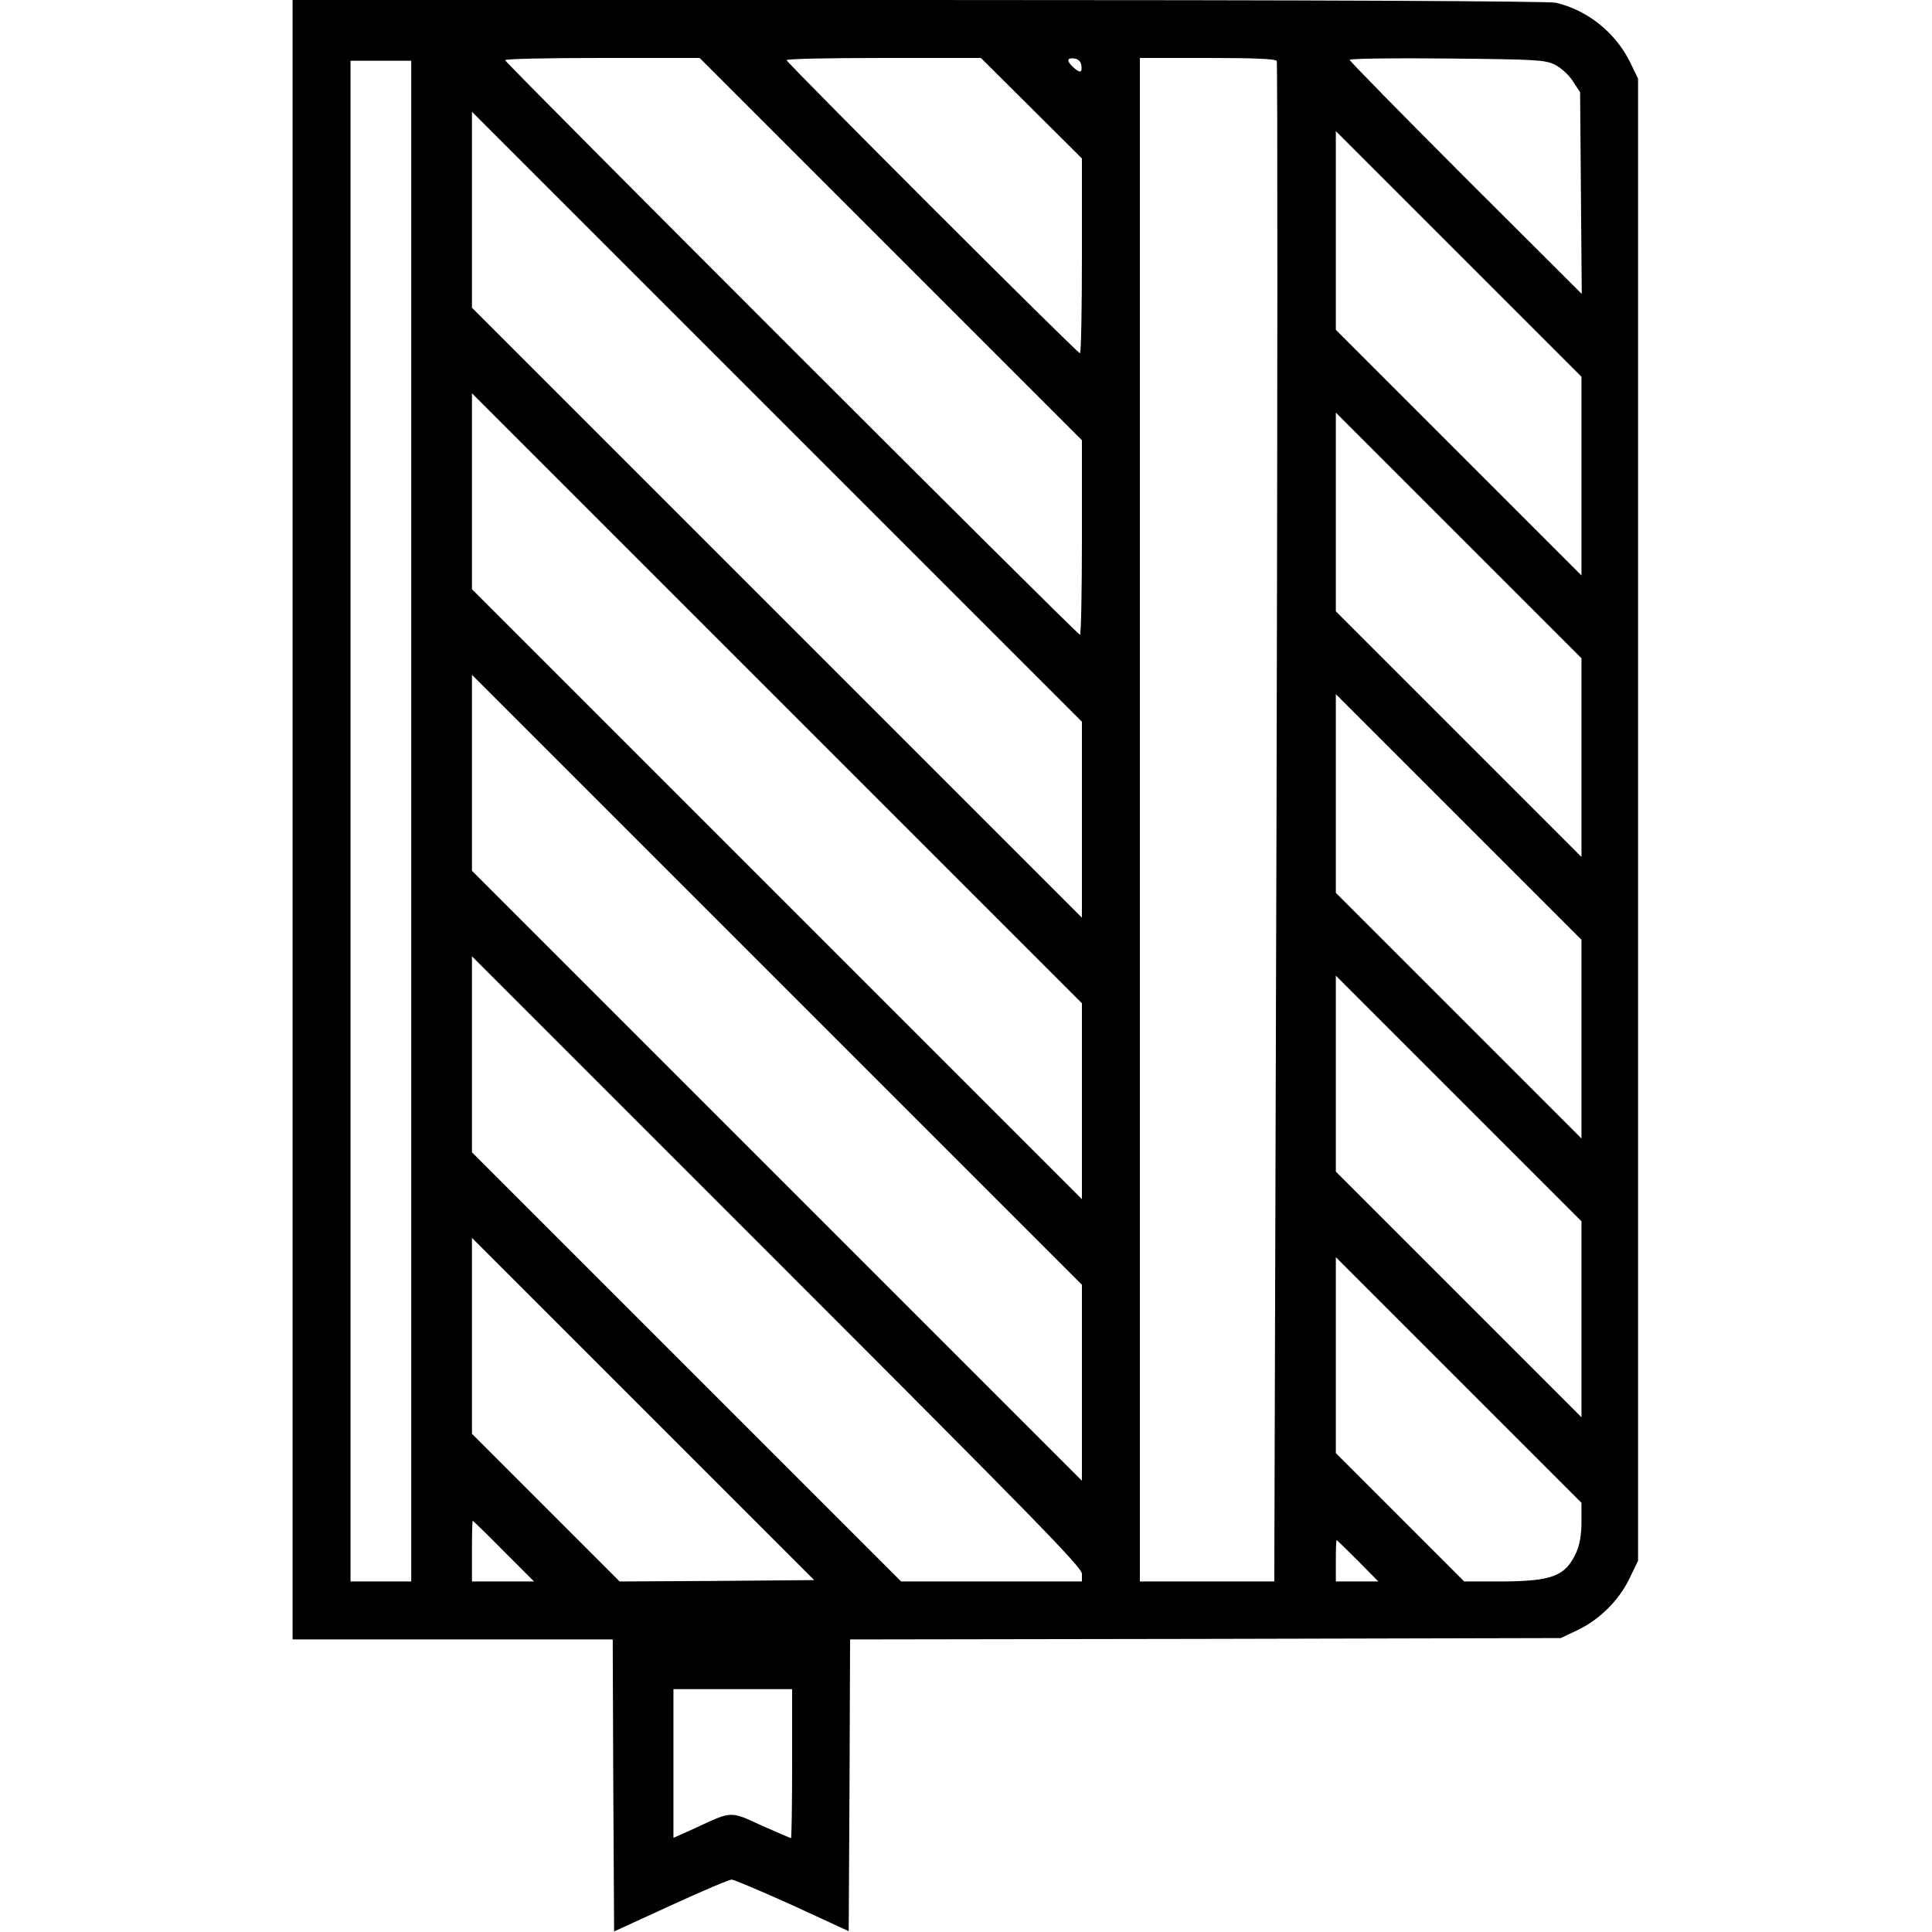
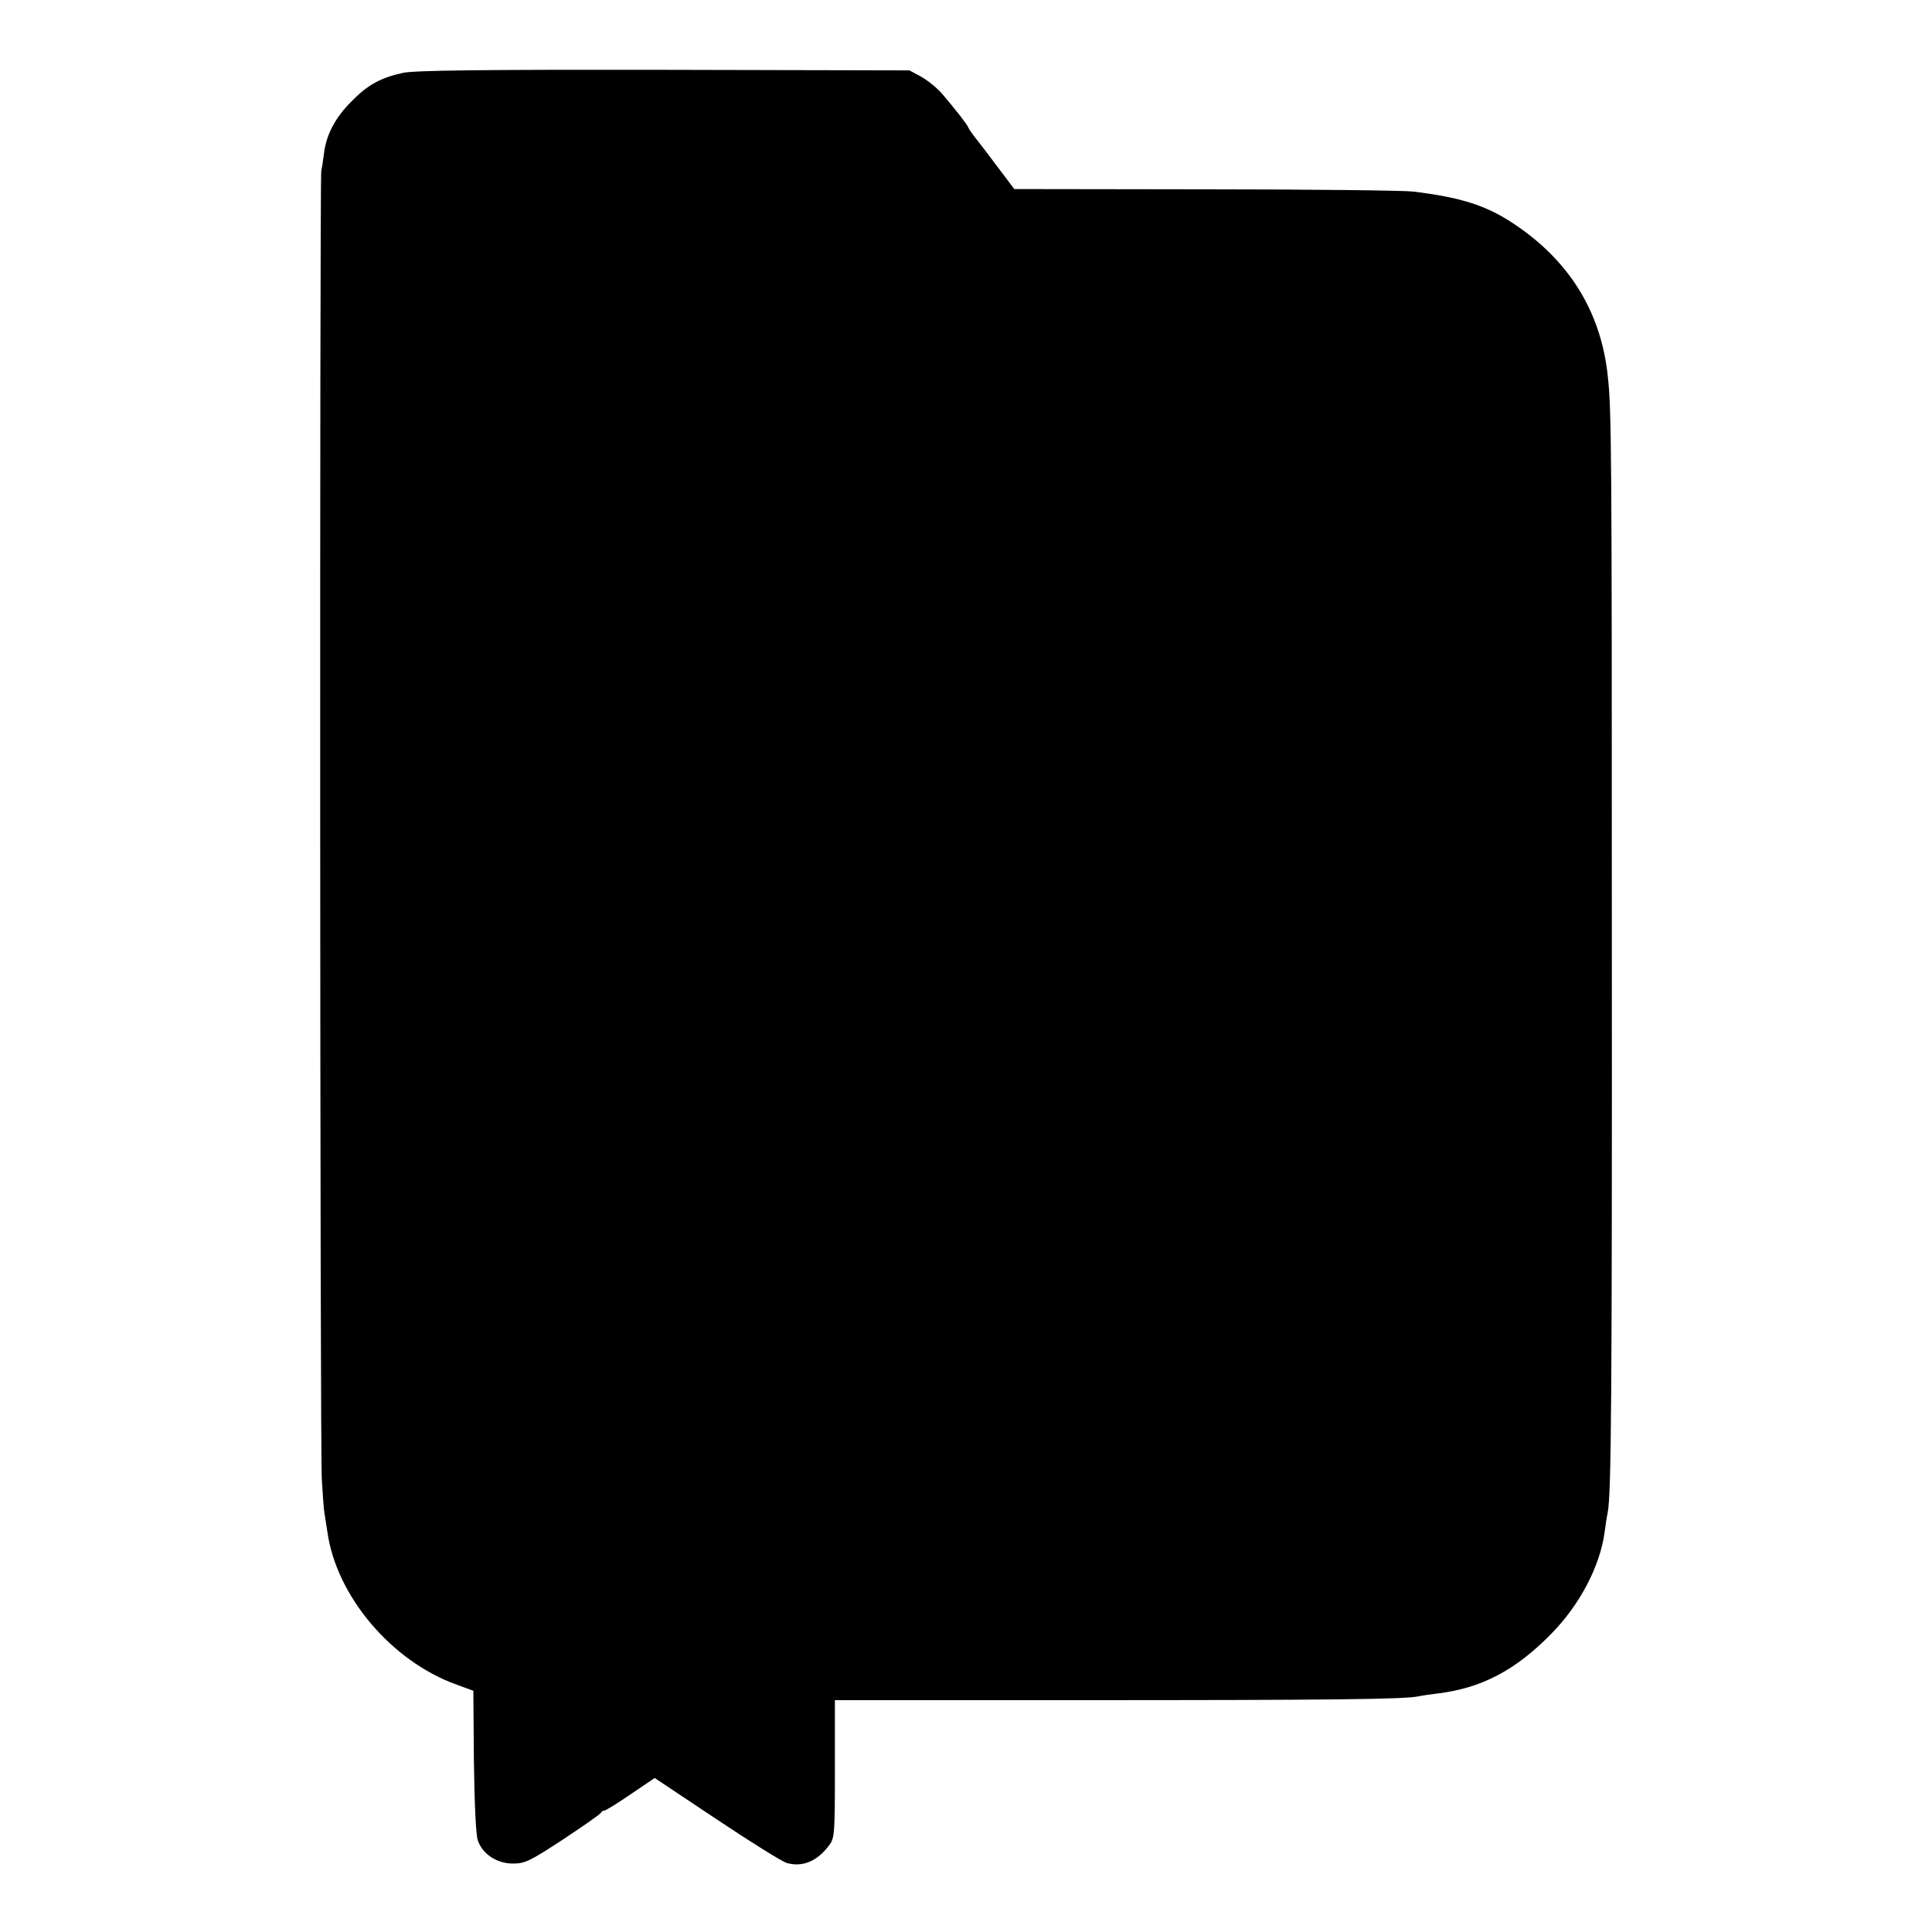
<svg xmlns="http://www.w3.org/2000/svg" version="1.0" width="700pt" height="700pt" viewBox="0 0 700 700" preserveAspectRatio="xMidYMid meet">
  <g transform="translate(0,700) scale(0.1,-0.1)" fill="#000000" stroke="none">
-     <path d="M1060 4030 l0 -2970 580 0 580 0 2 -529 3 -529 205 94 c113 52 212 94 221 94 8 0 107 -42 220 -93 l204 -94 3 529 2 528 1288 2 1287 3 57 27 c80 37 152 107 191 187 l32 66 0 2685 0 2685 -29 60 c-53 107 -154 188 -268 215 -28 6 -851 10 -2310 10 l-2268 0 0 -2970z m2167 2068 l693 -693 0 -352 c0 -194 -3 -353 -7 -353 -10 0 -2083 2073 -2083 2082 0 5 159 8 352 8 l353 0 692 -692z m510 510 l183 -182 0 -353 c0 -194 -3 -353 -7 -353 -10 0 -1063 1053 -1063 1062 0 5 158 8 352 8 l352 0 183 -182z m181 155 c4 -27 -5 -29 -30 -6 -24 22 -23 35 5 31 14 -2 23 -11 25 -25z m708 16 c3 -6 3 -1248 -1 -2760 l-8 -2749 -243 0 -244 0 0 2760 0 2760 244 0 c168 0 247 -3 252 -11z m1007 -13 c22 -11 51 -37 65 -59 l27 -41 3 -365 3 -366 -421 420 c-231 231 -420 424 -420 428 0 5 159 7 353 5 322 -3 355 -5 390 -22z m-4143 -2741 l0 -2755 -110 0 -110 0 0 2755 0 2755 110 0 110 0 0 -2755z m2430 5 l0 -355 -1105 1105 -1105 1105 0 355 0 355 1105 -1105 1105 -1105 0 -355z m1810 1245 l0 -360 -445 445 -445 445 0 360 0 360 445 -445 445 -445 0 -360z m-1810 -2265 l0 -355 -1105 1105 -1105 1105 0 355 0 355 1105 -1105 1105 -1105 0 -355z m1810 1245 l0 -360 -445 445 -445 445 0 360 0 360 445 -445 445 -445 0 -360z m-1810 -2265 l0 -355 -1105 1105 -1105 1105 0 355 0 355 1105 -1105 1105 -1105 0 -355z m1810 1245 l0 -360 -445 445 -445 445 0 360 0 360 445 -445 445 -445 0 -360z m-1810 -1937 l0 -28 -327 0 -328 0 -777 777 -778 778 0 355 0 355 1105 -1105 c931 -931 1105 -1109 1105 -1132z m1810 922 l0 -355 -445 445 -445 445 0 355 0 355 445 -445 445 -445 0 -355z m-3132 -948 l-353 -2 -267 267 -268 268 0 355 0 355 620 -620 620 -620 -352 -3z m3132 213 c0 -46 -7 -84 -19 -110 -39 -86 -87 -104 -271 -105 l-135 0 -232 232 -233 233 0 355 0 355 445 -445 445 -445 0 -70z m-3905 -105 l110 -110 -113 0 -112 0 0 110 c0 61 1 110 3 110 1 0 52 -49 112 -110z m3095 -35 l74 -75 -77 0 -77 0 0 75 c0 41 1 75 3 75 1 0 36 -34 77 -75z m-2050 -735 c0 -148 -2 -270 -4 -270 -2 0 -50 21 -107 46 -115 53 -106 53 -241 -10 l-78 -35 0 269 0 270 215 0 215 0 0 -270z" />
+     <path d="M1460 6736 c-82 -18 -129 -44 -188 -105 -57 -57 -90 -119 -98 -186 -3 -22 -7 -51 -10 -65 -6 -37 -5 -4630 2 -4740 3 -52 7 -106 9 -119 2 -13 7 -45 11 -70 32 -233 232 -470 469 -555 l60 -22 2 -254 c2 -149 7 -268 14 -287 16 -50 69 -85 127 -85 44 0 61 8 183 88 74 49 136 92 137 97 2 4 7 7 12 7 4 0 47 26 95 59 l87 59 225 -150 c123 -82 238 -154 254 -158 56 -16 110 6 153 64 20 26 21 41 21 277 l0 249 890 0 c893 0 1179 3 1225 14 14 3 44 7 67 10 160 19 284 84 413 216 104 105 178 247 194 370 3 25 8 56 11 70 13 63 16 422 15 2095 0 1764 -1 1901 -15 2025 -25 232 -141 418 -343 551 -98 65 -190 94 -362 115 -36 4 -375 8 -755 8 l-690 1 -68 90 c-37 50 -74 97 -81 106 -7 9 -15 21 -17 26 -5 13 -54 75 -98 126 -19 21 -53 48 -75 60 l-41 22 -890 2 c-667 1 -904 -2 -945 -11z" />
  </g>
</svg>
